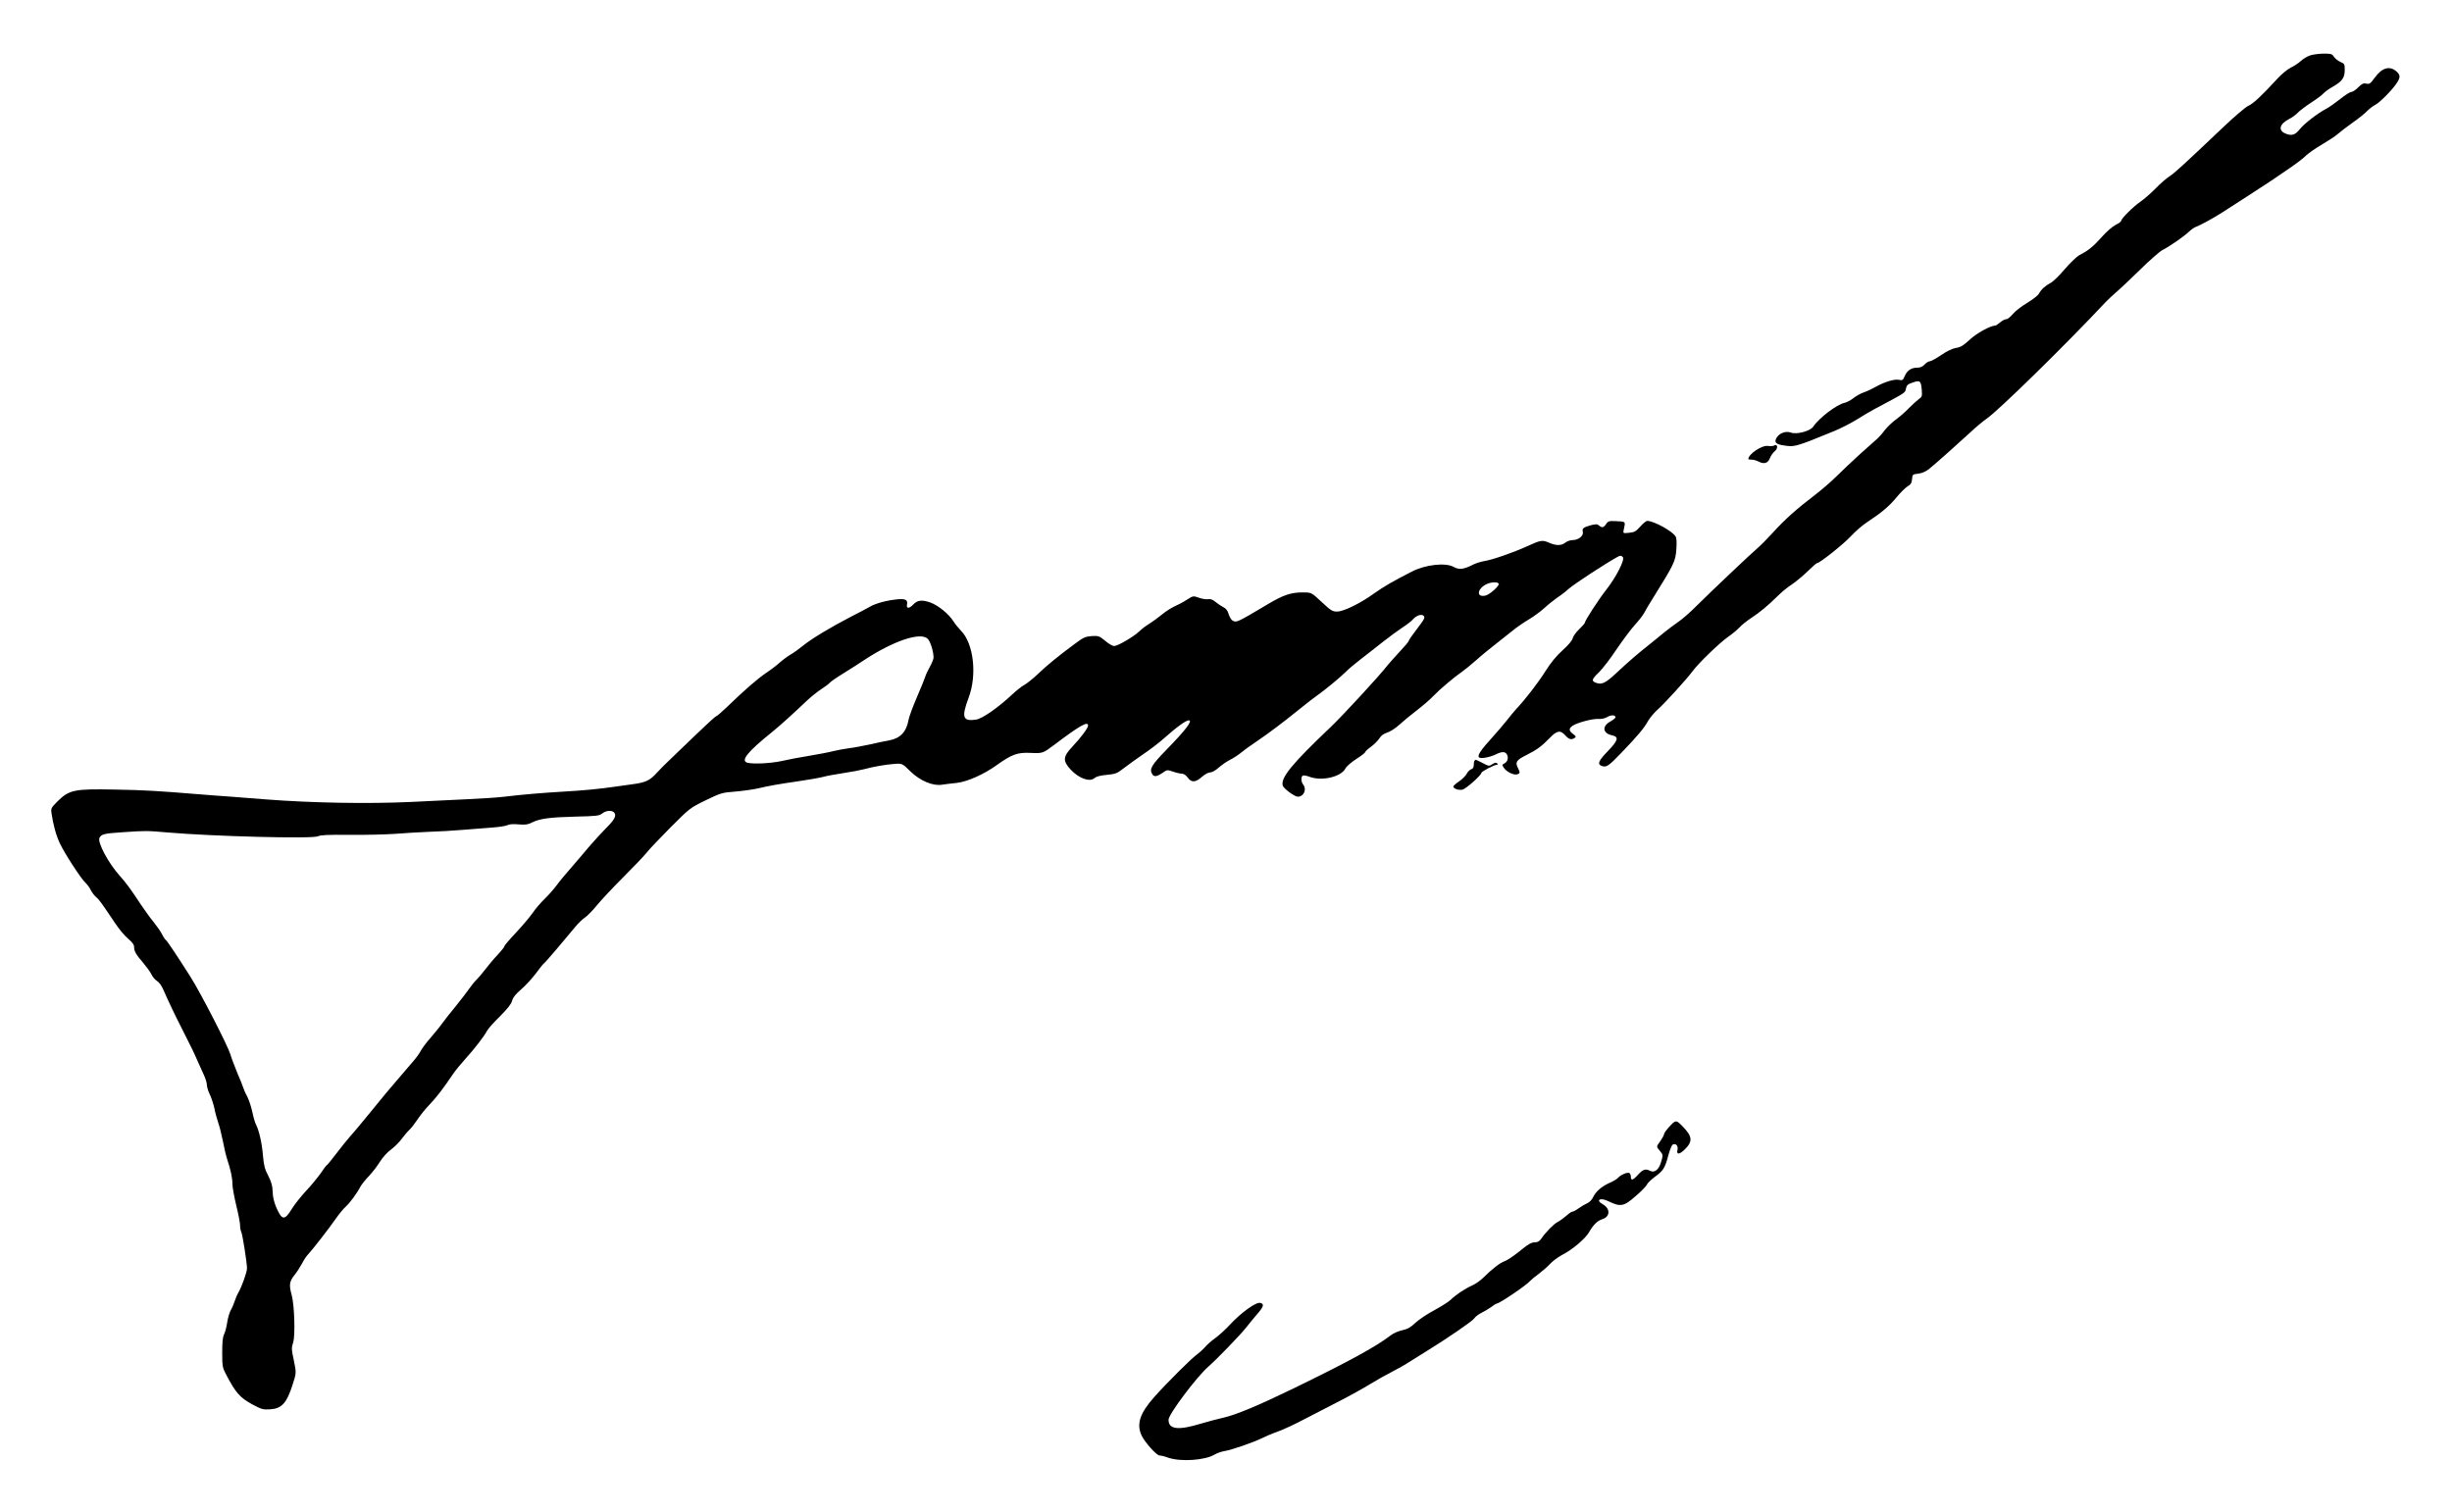
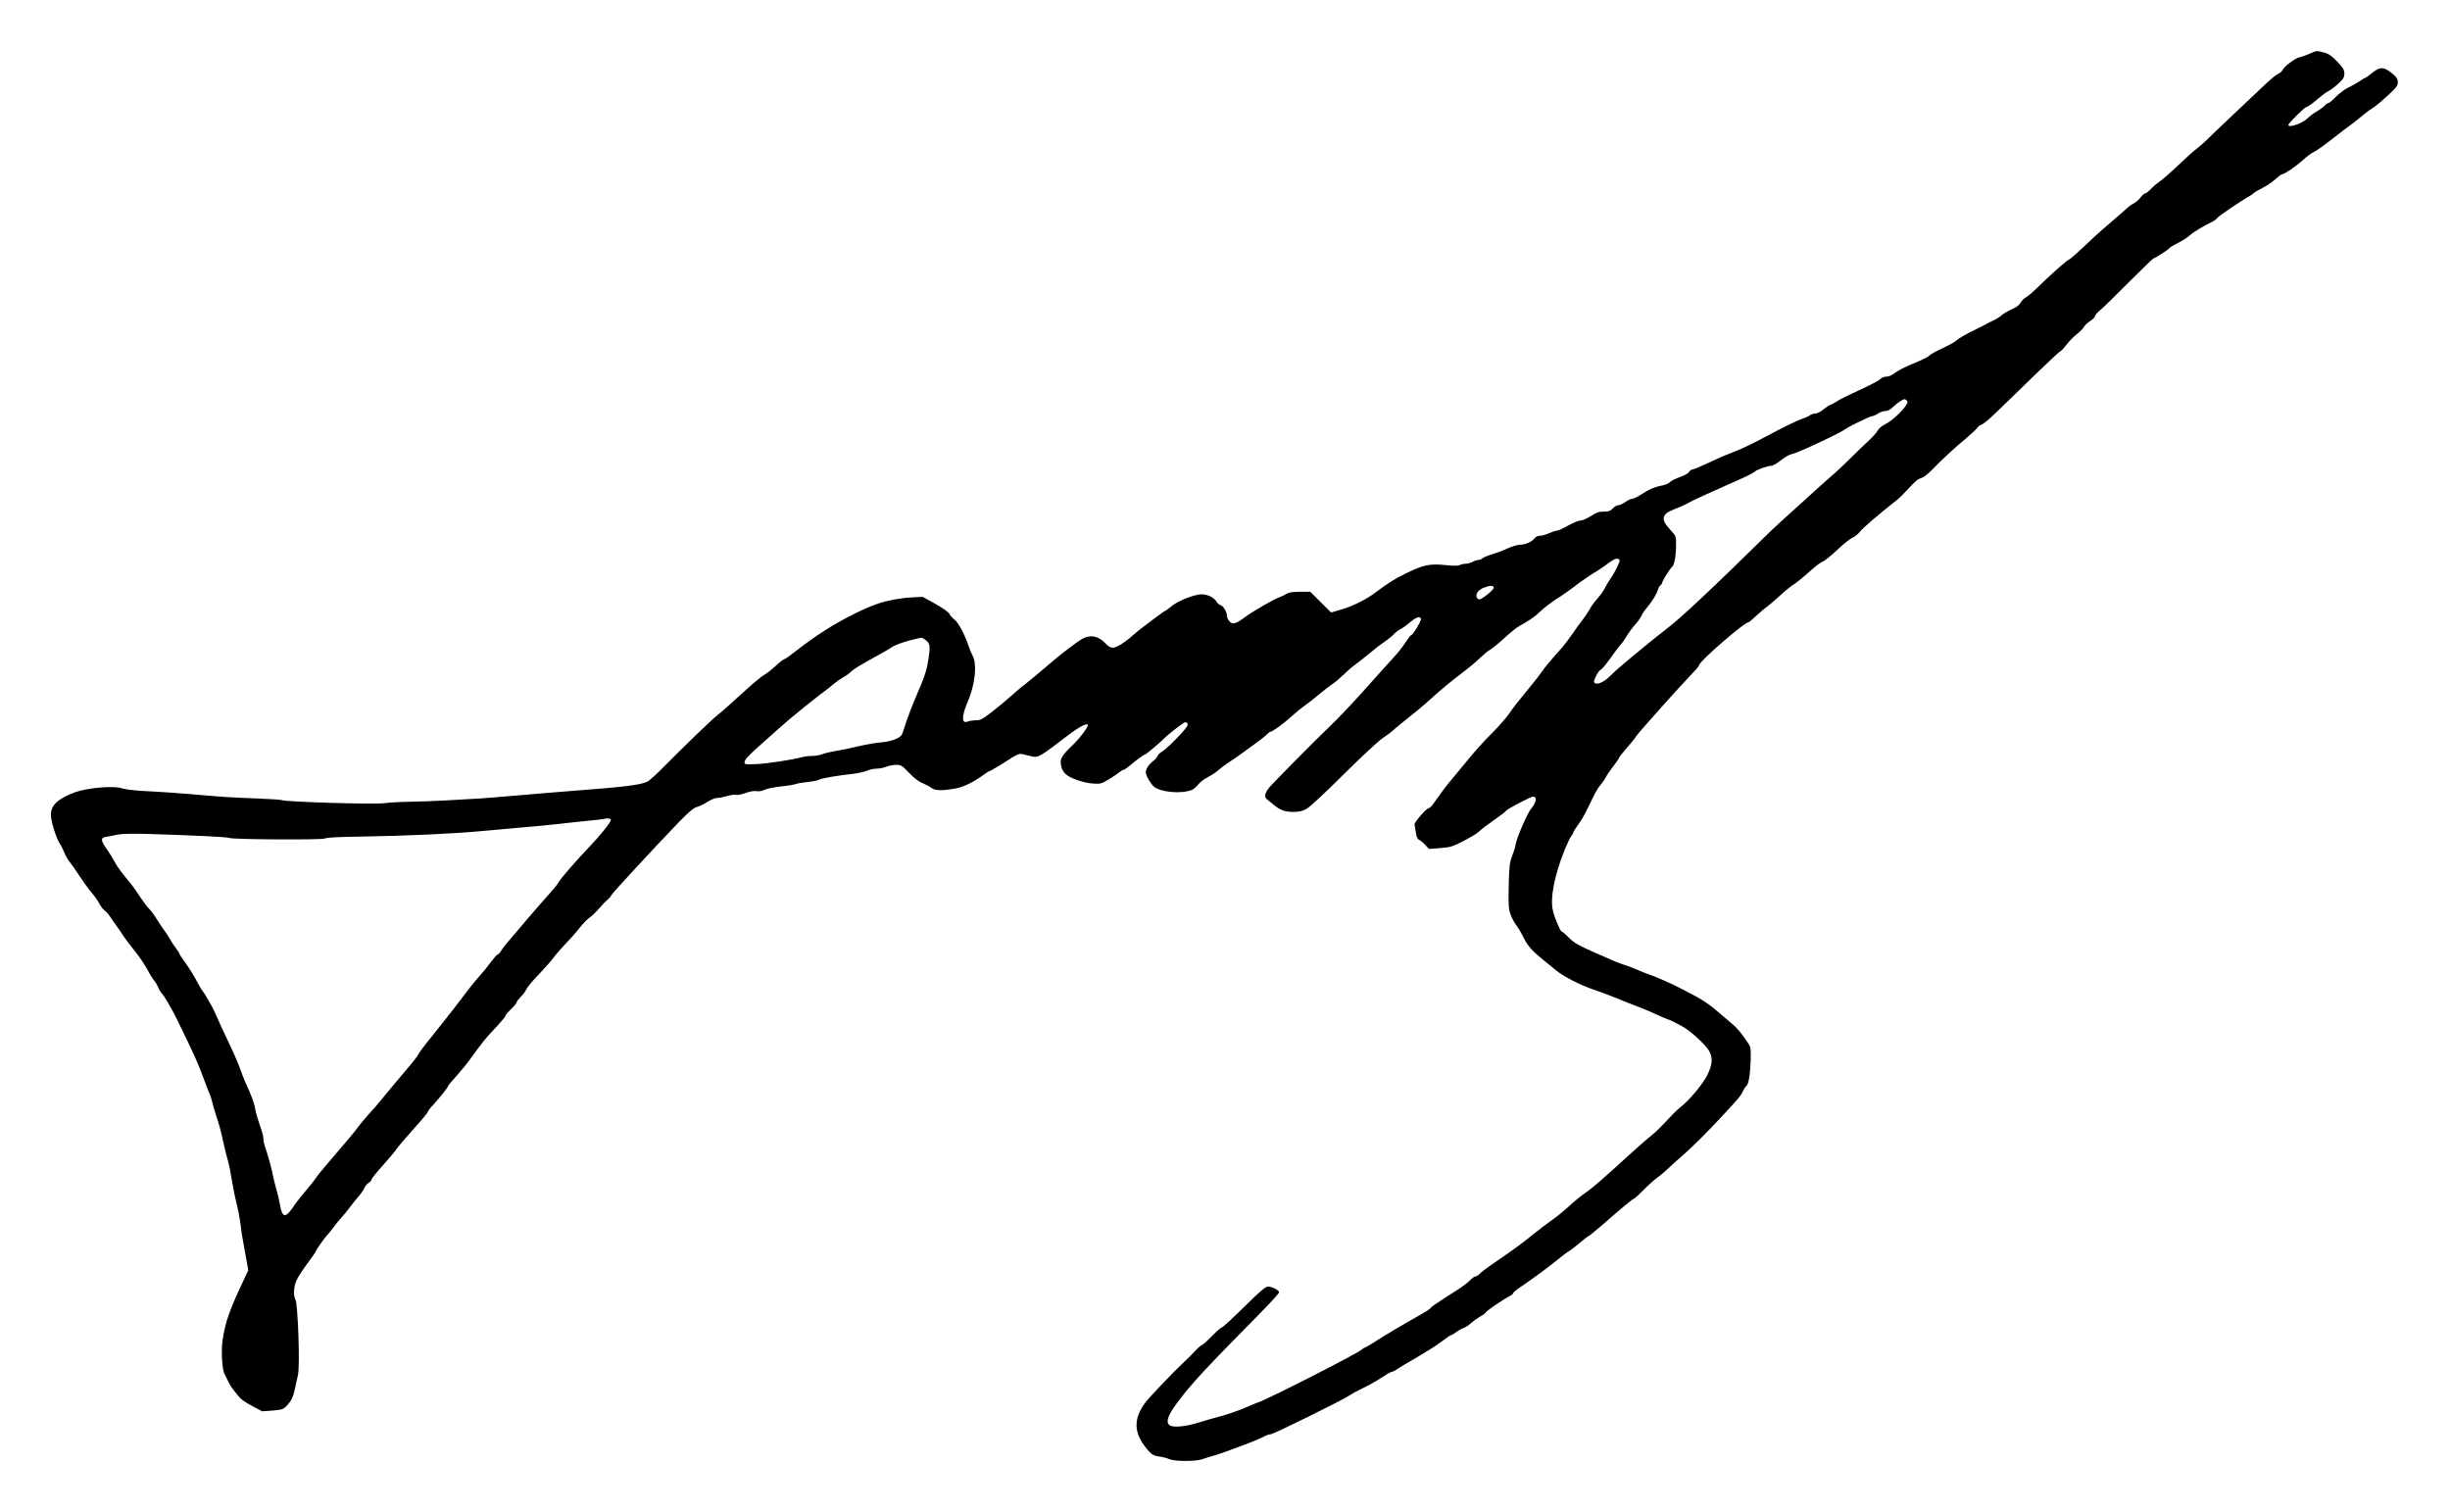
- <svg xmlns="http://www.w3.org/2000/svg" viewBox="0 0 1920 1184" width="1920" height="1184">
-   <g transform="translate(0,1184) scale(0.1,-0.1)" fill="currentColor" stroke="none">
-     <path d="M18086 11405 c-21 -7 -53 -27 -70 -43 -17 -16 -52 -39 -77 -51 -27 -13 -71 -49 -108 -89 -118 -129 -186 -193 -226 -211 -22 -10 -110 -85 -195 -166 -329 -312 -381 -359 -422 -386 -24 -15 -72 -57 -108 -94 -36 -37 -90 -84 -120 -105 -57 -39 -150 -132 -150 -149 0 -6 -20 -21 -45 -33 -26 -14 -72 -54 -109 -96 -64 -72 -105 -106 -175 -141 -20 -11 -71 -60 -114 -110 -42 -50 -92 -98 -110 -107 -41 -21 -75 -52 -92 -85 -8 -14 -49 -46 -94 -73 -44 -26 -94 -65 -111 -87 -18 -21 -40 -39 -50 -39 -10 0 -32 -11 -48 -25 -17 -14 -33 -25 -38 -25 -37 0 -147 -60 -201 -111 -50 -46 -71 -59 -107 -64 -29 -5 -69 -24 -116 -56 -40 -27 -80 -49 -90 -49 -9 0 -27 -11 -40 -25 -17 -18 -34 -25 -60 -25 -45 0 -78 -23 -96 -67 -13 -31 -18 -34 -44 -28 -36 8 -113 -16 -185 -56 -28 -16 -69 -35 -93 -43 -23 -8 -59 -28 -80 -45 -20 -16 -51 -32 -68 -36 -60 -12 -200 -118 -246 -187 -23 -35 -131 -63 -175 -46 -38 14 -87 -3 -110 -38 -21 -33 -11 -50 34 -59 105 -19 101 -20 416 109 48 20 126 59 173 88 46 29 110 67 142 84 257 137 238 124 247 164 5 23 15 32 53 44 56 20 64 14 70 -57 4 -50 2 -56 -23 -73 -15 -11 -49 -42 -76 -69 -26 -28 -72 -68 -101 -89 -30 -22 -69 -59 -88 -83 -18 -25 -45 -55 -59 -68 -14 -13 -75 -67 -136 -121 -60 -55 -143 -133 -185 -175 -41 -41 -120 -109 -175 -151 -134 -102 -228 -185 -324 -291 -44 -48 -98 -103 -120 -121 -52 -44 -359 -335 -476 -451 -49 -50 -115 -107 -145 -127 -30 -21 -78 -56 -107 -80 -28 -24 -80 -65 -114 -93 -82 -64 -173 -142 -263 -227 -83 -77 -112 -92 -156 -77 -41 15 -38 27 21 84 28 28 90 108 137 179 48 71 113 158 144 192 32 35 65 78 74 96 9 18 38 67 64 108 168 270 179 292 186 382 4 56 3 92 -5 105 -22 41 -170 123 -222 123 -10 0 -34 -20 -55 -44 -34 -38 -45 -45 -88 -49 -48 -5 -48 -5 -41 27 14 62 15 61 -56 64 -61 3 -67 1 -83 -23 -19 -28 -32 -31 -55 -11 -13 12 -24 12 -61 3 -62 -17 -73 -25 -66 -52 8 -31 -34 -65 -79 -65 -18 0 -44 -9 -58 -20 -32 -25 -72 -25 -129 0 -51 22 -64 20 -171 -29 -100 -46 -274 -107 -332 -115 -27 -5 -65 -16 -85 -26 -79 -40 -114 -45 -158 -20 -63 35 -220 18 -327 -37 -152 -78 -219 -117 -291 -168 -110 -80 -243 -145 -294 -145 -37 0 -48 7 -121 75 -80 75 -80 75 -148 75 -93 0 -152 -20 -273 -92 -246 -146 -245 -145 -276 -129 -10 5 -24 28 -31 50 -8 30 -21 45 -44 57 -18 9 -45 28 -61 41 -21 17 -37 23 -55 20 -14 -3 -47 2 -72 11 -46 16 -46 16 -95 -15 -27 -18 -69 -40 -94 -51 -25 -11 -70 -39 -100 -64 -30 -25 -75 -57 -100 -73 -25 -15 -61 -42 -80 -61 -45 -42 -168 -114 -196 -114 -12 0 -44 18 -70 41 -47 38 -52 40 -106 37 -50 -4 -64 -10 -135 -63 -132 -98 -215 -166 -288 -236 -38 -36 -86 -74 -105 -84 -19 -10 -62 -44 -95 -75 -107 -101 -232 -188 -281 -196 -106 -16 -117 17 -59 172 67 179 39 423 -60 524 -20 21 -47 53 -58 72 -38 60 -121 127 -182 149 -67 23 -102 19 -135 -17 -31 -32 -54 -32 -48 1 8 38 -13 48 -84 40 -82 -9 -164 -32 -208 -58 -19 -11 -87 -47 -150 -79 -157 -81 -310 -174 -373 -226 -29 -24 -72 -55 -97 -69 -25 -15 -63 -43 -85 -63 -22 -20 -69 -56 -105 -80 -66 -44 -172 -136 -307 -267 -42 -40 -80 -73 -85 -73 -6 0 -83 -71 -172 -157 -90 -87 -183 -176 -207 -199 -24 -22 -62 -61 -85 -86 -54 -60 -87 -76 -181 -89 -43 -6 -107 -15 -143 -20 -124 -18 -246 -30 -405 -39 -169 -10 -324 -23 -465 -40 -47 -6 -179 -15 -295 -20 -115 -6 -311 -15 -435 -21 -337 -16 -781 -8 -1140 20 -69 6 -190 15 -270 21 -80 5 -199 15 -265 20 -304 25 -417 32 -653 36 -309 6 -350 -2 -441 -92 -50 -50 -53 -56 -48 -91 13 -91 36 -176 66 -239 36 -77 167 -279 201 -309 12 -11 31 -36 41 -57 10 -20 29 -44 42 -55 23 -18 43 -47 148 -203 31 -47 77 -102 103 -123 32 -27 46 -46 46 -63 0 -34 14 -59 71 -125 26 -31 56 -72 65 -91 9 -19 28 -42 43 -51 16 -9 37 -38 50 -69 40 -91 91 -199 147 -308 79 -156 90 -179 121 -250 16 -36 39 -86 51 -113 12 -26 22 -60 22 -75 0 -15 11 -51 25 -79 13 -29 28 -76 34 -105 5 -29 19 -78 29 -109 11 -30 27 -96 37 -145 9 -49 24 -114 34 -144 28 -85 41 -146 41 -195 0 -24 14 -99 30 -167 17 -67 30 -138 30 -156 0 -18 4 -41 9 -50 10 -20 45 -241 45 -287 0 -30 -44 -151 -68 -190 -7 -11 -19 -38 -26 -60 -7 -22 -21 -56 -32 -75 -11 -19 -24 -63 -29 -98 -5 -35 -16 -76 -24 -92 -11 -21 -15 -61 -15 -143 0 -106 2 -118 28 -168 78 -149 109 -185 210 -240 72 -38 81 -41 141 -37 87 6 126 49 171 189 31 96 31 96 11 193 -19 88 -19 101 -6 139 18 52 11 294 -11 374 -22 79 -18 106 21 155 19 24 45 64 59 90 13 26 35 60 50 75 37 40 163 202 217 280 26 37 60 78 76 92 31 27 90 107 116 158 9 16 38 53 66 82 28 30 67 80 86 112 21 33 56 73 85 94 27 20 65 57 84 83 19 26 46 58 61 72 15 14 43 50 63 80 19 30 62 84 97 120 55 58 102 119 186 243 14 21 55 71 90 110 76 84 150 180 172 222 8 17 54 68 102 115 60 60 88 96 95 122 7 26 28 52 72 90 34 29 85 85 115 125 29 39 57 75 63 78 10 6 158 180 245 286 22 27 56 60 76 73 19 13 60 55 91 93 30 37 122 136 204 218 83 83 166 170 186 195 19 25 104 114 188 199 153 153 153 153 276 213 118 57 127 60 231 68 59 5 137 16 173 24 106 24 157 33 315 56 83 12 173 28 200 35 28 8 100 21 160 30 61 9 133 23 160 30 72 20 171 37 240 42 60 4 60 4 125 -60 76 -73 175 -115 247 -103 21 3 72 10 115 14 81 9 210 66 308 136 123 88 166 104 270 99 95 -4 95 -4 185 63 201 152 265 188 265 151 0 -19 -55 -93 -122 -164 -75 -80 -78 -111 -15 -180 66 -71 151 -101 189 -66 13 11 46 20 95 24 68 7 80 11 131 51 32 25 99 73 150 108 52 35 122 88 157 119 111 99 185 152 206 149 28 -4 -29 -78 -177 -230 -116 -119 -134 -150 -114 -187 14 -28 36 -26 82 5 37 26 38 26 84 10 26 -9 58 -16 70 -16 14 0 31 -12 44 -30 29 -41 62 -39 111 5 23 20 50 35 64 35 15 0 43 15 68 38 23 20 63 48 89 61 26 13 64 38 85 55 21 18 76 58 123 89 96 65 205 147 342 258 51 41 109 86 128 99 59 41 183 143 225 185 22 23 78 70 124 105 46 36 123 95 170 133 47 37 115 87 151 111 36 23 71 51 79 60 28 34 71 50 88 33 14 -13 8 -25 -51 -102 -36 -47 -66 -90 -66 -96 0 -5 -31 -42 -68 -81 -37 -40 -79 -87 -93 -104 -66 -86 -358 -402 -453 -492 -300 -285 -388 -393 -372 -454 5 -23 93 -88 118 -88 47 0 72 56 43 94 -19 24 -19 65 -2 72 7 2 29 -2 48 -9 96 -38 250 -3 285 65 8 16 46 49 84 73 39 25 70 49 70 54 0 6 20 24 45 42 25 18 55 48 66 66 14 22 33 36 61 45 24 7 65 34 97 63 31 28 92 79 136 112 44 34 103 84 130 113 51 53 161 146 225 190 19 13 69 54 110 90 41 37 111 94 155 128 44 34 104 82 134 106 29 24 83 61 120 83 36 21 91 61 121 88 30 28 78 66 105 85 28 18 67 48 87 67 47 41 289 199 385 252 21 11 27 11 40 -2 19 -19 -52 -158 -131 -258 -56 -71 -166 -240 -166 -256 0 -5 -20 -28 -44 -51 -25 -23 -47 -55 -51 -70 -3 -18 -33 -53 -78 -94 -49 -44 -93 -97 -137 -167 -59 -93 -157 -220 -228 -295 -15 -16 -47 -55 -72 -87 -25 -32 -84 -101 -132 -154 -107 -118 -117 -152 -41 -140 26 4 64 15 85 26 48 24 75 24 88 -1 14 -26 5 -57 -21 -70 -18 -10 -18 -12 -3 -34 19 -31 78 -59 104 -51 24 8 24 13 5 52 -22 44 -11 60 69 100 82 41 119 69 184 136 54 56 81 60 119 17 27 -31 48 -37 73 -20 13 9 11 14 -12 31 -34 25 -35 43 -5 64 35 24 153 56 200 54 27 -2 54 4 74 16 30 17 63 16 63 -4 0 -5 -19 -20 -42 -33 -65 -36 -58 -92 14 -107 57 -12 49 -40 -31 -123 -74 -76 -86 -103 -49 -117 37 -13 52 -3 154 103 127 132 179 194 210 251 14 24 49 66 79 92 58 53 223 234 270 298 45 61 212 222 274 265 31 21 72 55 91 75 19 21 60 53 90 73 67 43 134 99 209 173 31 31 81 72 111 91 30 20 85 65 123 102 37 36 71 66 76 66 21 0 210 151 266 212 33 36 89 85 125 108 115 76 174 126 230 194 30 37 69 75 86 86 26 15 33 26 36 57 3 37 4 38 48 43 32 4 59 16 89 40 54 44 221 193 321 285 41 39 98 86 125 105 90 60 623 583 931 912 17 18 54 53 83 78 30 25 114 105 189 178 74 73 153 142 174 153 57 29 167 105 208 144 19 18 45 36 57 39 24 8 134 67 196 107 96 61 352 227 395 256 26 18 90 61 142 97 52 35 109 79 125 96 17 17 73 57 125 87 52 31 109 68 125 83 17 15 68 55 115 88 47 33 99 74 115 92 17 17 46 40 66 50 38 20 139 124 170 175 25 39 24 57 -3 83 -55 50 -115 34 -175 -49 -32 -44 -39 -49 -63 -44 -23 5 -35 0 -64 -29 -19 -20 -44 -36 -54 -36 -10 0 -50 -25 -88 -56 -38 -30 -87 -65 -109 -76 -64 -33 -172 -116 -206 -159 -37 -47 -64 -55 -113 -35 -60 25 -47 75 29 114 22 11 51 32 65 47 14 15 61 51 105 80 44 28 89 62 99 74 11 12 43 35 73 52 73 42 93 70 93 131 0 46 -2 50 -34 63 -18 8 -41 26 -50 40 -15 23 -22 25 -84 25 -37 -1 -84 -7 -106 -15z m-6351 -4136 c10 -15 -69 -86 -104 -94 -78 -17 -62 62 19 94 34 13 77 13 85 0z m-4471 -432 c22 -22 46 -100 46 -148 0 -10 -13 -43 -29 -72 -16 -28 -32 -63 -36 -77 -4 -14 -33 -86 -65 -160 -32 -74 -61 -153 -65 -175 -17 -97 -64 -147 -152 -164 -32 -5 -101 -20 -153 -32 -52 -11 -124 -25 -160 -29 -36 -5 -92 -15 -125 -23 -33 -9 -118 -25 -190 -37 -71 -11 -169 -30 -216 -41 -84 -18 -220 -25 -266 -13 -57 15 -1 85 197 244 58 47 163 142 266 240 34 32 86 74 116 93 30 19 60 42 67 51 7 8 54 41 105 72 50 31 123 77 161 103 231 152 443 223 499 168z m-2454 -1362 c19 -23 2 -56 -64 -121 -33 -33 -92 -98 -131 -143 -38 -46 -104 -122 -145 -170 -42 -47 -92 -108 -112 -136 -20 -27 -62 -75 -93 -105 -31 -30 -75 -81 -96 -113 -22 -31 -80 -100 -129 -152 -50 -53 -90 -100 -90 -106 0 -6 -24 -36 -53 -67 -30 -31 -74 -84 -99 -117 -25 -33 -56 -69 -68 -80 -12 -11 -36 -40 -53 -65 -17 -25 -65 -87 -106 -138 -42 -51 -91 -113 -109 -138 -18 -26 -59 -76 -91 -113 -32 -36 -66 -82 -76 -101 -10 -19 -34 -53 -54 -76 -20 -23 -67 -78 -106 -124 -38 -45 -88 -103 -110 -129 -22 -26 -85 -103 -140 -171 -55 -68 -121 -146 -146 -174 -25 -28 -73 -88 -107 -133 -34 -45 -67 -85 -72 -88 -6 -3 -28 -33 -50 -66 -23 -32 -73 -94 -113 -136 -40 -43 -90 -106 -111 -140 -58 -95 -78 -93 -124 13 -16 39 -26 80 -27 119 -1 46 -9 75 -34 125 -28 53 -35 81 -42 160 -8 97 -30 194 -54 241 -8 15 -21 59 -29 99 -9 40 -26 94 -39 119 -14 25 -28 57 -32 71 -4 14 -25 67 -47 117 -21 51 -46 117 -54 145 -21 69 -232 480 -313 608 -95 150 -181 279 -190 285 -6 3 -21 25 -32 47 -11 22 -41 65 -66 96 -25 30 -69 91 -99 136 -82 124 -116 170 -164 224 -91 100 -179 266 -161 300 16 29 34 34 186 44 178 12 183 12 345 -2 358 -31 1141 -51 1180 -30 19 10 79 13 249 11 124 -1 283 3 355 8 72 6 192 13 266 16 74 2 191 9 260 15 69 5 172 14 230 18 58 4 115 13 126 20 14 7 45 9 86 5 52 -4 71 -2 104 15 59 30 139 41 341 46 166 4 185 6 209 25 31 24 76 27 94 6z" />
-     <path d="M13891 8350 c-8 -4 -29 -6 -47 -3 -47 8 -154 -64 -154 -103 0 -2 11 -4 25 -4 15 0 40 -7 57 -16 42 -22 73 -11 87 28 7 18 23 42 38 54 28 22 23 62 -6 44z" />
-     <path d="M11547 5883 c-4 -3 -7 -19 -7 -34 0 -19 -6 -30 -20 -34 -11 -4 -27 -19 -35 -35 -8 -16 -35 -43 -60 -60 -25 -17 -45 -35 -45 -40 0 -17 41 -31 71 -25 28 6 149 114 149 132 0 10 101 63 120 63 10 0 11 3 3 11 -8 8 -18 6 -37 -6 -26 -17 -28 -17 -77 9 -58 29 -53 28 -62 19z" />
-     <path d="M13071 3015 c-22 -24 -41 -51 -41 -58 0 -8 -14 -33 -30 -56 -31 -42 -31 -42 -5 -72 29 -36 29 -32 10 -96 -17 -56 -51 -81 -85 -63 -34 18 -56 11 -93 -30 -41 -46 -57 -50 -57 -16 0 13 -6 26 -13 29 -17 7 -68 -16 -87 -38 -8 -9 -37 -27 -65 -39 -65 -29 -108 -67 -130 -112 -10 -22 -29 -41 -48 -49 -18 -8 -47 -25 -66 -39 -19 -14 -41 -26 -48 -26 -7 0 -30 -15 -50 -34 -21 -18 -52 -40 -69 -49 -29 -15 -91 -78 -127 -131 -11 -16 -27 -26 -43 -26 -34 0 -54 -12 -138 -80 -39 -31 -86 -62 -104 -68 -36 -12 -102 -64 -166 -128 -23 -23 -62 -51 -88 -62 -56 -25 -133 -76 -168 -112 -14 -14 -70 -50 -125 -80 -55 -29 -123 -74 -151 -100 -39 -37 -62 -50 -104 -59 -30 -6 -70 -24 -89 -39 -122 -93 -320 -201 -761 -416 -276 -134 -454 -209 -555 -231 -44 -10 -120 -30 -170 -45 -179 -55 -255 -46 -255 30 0 43 223 340 315 419 63 55 242 240 290 300 28 35 69 86 93 113 47 54 52 74 22 83 -33 10 -151 -75 -241 -172 -30 -33 -79 -78 -110 -101 -31 -22 -70 -56 -85 -75 -16 -18 -45 -44 -64 -58 -39 -27 -230 -217 -331 -330 -114 -128 -142 -214 -99 -304 27 -55 117 -155 140 -155 11 0 41 -7 67 -17 99 -34 290 -21 365 25 18 11 53 23 78 27 56 9 228 69 292 101 26 13 82 37 125 52 44 16 137 59 208 97 72 37 195 101 275 142 80 41 188 101 240 133 52 32 127 74 167 94 40 20 107 58 150 86 43 27 102 64 131 82 156 96 351 230 365 251 8 13 33 32 53 42 21 10 56 31 78 46 21 16 42 29 46 29 21 0 235 145 261 177 8 9 38 34 67 55 29 22 70 57 90 79 20 22 62 53 92 69 81 41 181 126 211 176 36 62 66 92 106 105 62 20 64 82 3 117 -59 33 -20 55 43 24 96 -47 122 -42 214 39 46 39 85 80 89 91 3 10 30 36 60 59 69 50 81 70 108 171 17 60 28 84 41 86 22 5 37 -17 30 -45 -9 -38 15 -37 56 3 65 63 62 102 -14 180 -52 54 -55 54 -106 -1z" />
+ <svg xmlns="http://www.w3.org/2000/svg" viewBox="0 0 1925 1188" width="1925" height="1188">
+   <g transform="translate(0,1188) scale(0.1,-0.1)" fill="currentColor" stroke="none">
+     <path d="M18140 11455 c-30 -13 -62 -24 -70 -25 -25 0 -120 -69 -132 -95 -6 -13 -23 -29 -37 -35 -15 -6 -56 -39 -92 -73 -36 -34 -139 -132 -230 -217 -90 -85 -189 -179 -219 -209 -30 -31 -74 -69 -96 -86 -23 -16 -90 -77 -150 -134 -60 -57 -125 -114 -144 -126 -19 -13 -51 -39 -69 -59 -19 -20 -40 -36 -47 -36 -7 0 -22 -14 -34 -30 -12 -17 -36 -38 -53 -47 -18 -9 -44 -28 -58 -42 -15 -14 -64 -57 -110 -96 -46 -38 -113 -98 -149 -131 -131 -124 -187 -174 -195 -174 -10 0 -158 -132 -244 -217 -35 -35 -76 -70 -92 -79 -16 -8 -35 -27 -43 -43 -10 -18 -33 -36 -68 -51 -29 -12 -64 -33 -78 -45 -14 -13 -45 -33 -70 -44 -25 -12 -52 -25 -60 -31 -8 -5 -44 -23 -80 -40 -75 -36 -131 -69 -157 -92 -10 -9 -56 -34 -103 -56 -47 -21 -91 -46 -98 -54 -7 -9 -47 -30 -90 -48 -121 -51 -145 -63 -202 -103 -13 -9 -37 -17 -52 -17 -15 0 -36 -9 -46 -20 -10 -11 -83 -49 -162 -85 -79 -36 -160 -76 -180 -90 -20 -14 -41 -25 -47 -25 -6 0 -30 -16 -53 -35 -24 -20 -53 -35 -68 -35 -14 0 -33 -6 -41 -13 -9 -7 -34 -19 -56 -26 -43 -14 -153 -68 -280 -136 -110 -59 -198 -102 -275 -131 -72 -28 -85 -34 -213 -93 -49 -23 -95 -41 -103 -41 -7 0 -18 -9 -23 -19 -6 -10 -37 -28 -70 -39 -32 -11 -68 -29 -79 -40 -11 -11 -39 -23 -62 -27 -56 -10 -104 -30 -166 -71 -28 -19 -60 -34 -71 -34 -10 0 -34 -11 -53 -25 -19 -14 -43 -25 -55 -25 -12 0 -31 -11 -43 -25 -18 -20 -31 -25 -70 -25 -38 0 -59 -7 -102 -35 -30 -19 -66 -35 -81 -35 -15 0 -59 -18 -98 -40 -39 -22 -78 -40 -88 -40 -10 0 -38 -9 -62 -20 -24 -11 -56 -20 -72 -20 -16 0 -33 -8 -41 -19 -19 -27 -72 -51 -112 -51 -20 0 -64 -13 -100 -29 -35 -17 -90 -37 -123 -47 -32 -9 -65 -23 -74 -30 -8 -8 -24 -14 -35 -14 -10 -1 -30 -7 -44 -15 -14 -8 -38 -14 -53 -15 -16 0 -37 -4 -47 -10 -12 -7 -51 -7 -117 0 -119 12 -172 1 -307 -66 -92 -45 -136 -73 -236 -148 -76 -57 -180 -109 -273 -136 l-78 -23 -82 81 -82 82 -80 0 c-50 0 -88 -5 -100 -13 -11 -7 -36 -20 -55 -27 -63 -24 -224 -118 -290 -168 -60 -45 -89 -51 -112 -22 -10 12 -18 31 -18 42 0 30 -28 76 -50 83 -11 3 -25 15 -31 26 -17 32 -70 59 -117 59 -58 0 -189 -52 -239 -95 -23 -19 -44 -35 -48 -35 -3 0 -40 -26 -81 -57 -42 -32 -90 -68 -107 -81 -18 -13 -45 -36 -62 -51 -59 -54 -133 -101 -160 -101 -18 0 -38 11 -59 34 -54 60 -124 72 -188 33 -39 -24 -148 -106 -213 -161 -150 -128 -195 -165 -235 -196 -25 -18 -72 -59 -106 -89 -34 -31 -100 -86 -148 -123 -73 -57 -93 -68 -126 -68 -21 0 -50 -4 -64 -9 -17 -7 -27 -6 -34 2 -13 15 -1 77 26 139 63 142 82 307 43 378 -10 19 -24 53 -31 75 -28 86 -81 185 -111 207 -17 13 -35 33 -39 44 -5 13 -50 44 -109 78 l-101 56 -83 -4 c-79 -3 -199 -25 -262 -47 -80 -29 -110 -42 -182 -77 -170 -84 -307 -171 -478 -304 -40 -32 -78 -58 -83 -58 -6 0 -37 -24 -69 -54 -32 -29 -71 -60 -88 -69 -16 -8 -73 -54 -125 -101 -52 -47 -122 -110 -155 -140 -33 -30 -73 -65 -90 -77 -36 -27 -258 -241 -410 -395 -60 -62 -123 -119 -140 -127 -53 -25 -190 -42 -580 -71 -110 -9 -279 -22 -375 -31 -192 -17 -378 -32 -425 -33 -16 -1 -102 -6 -190 -11 -88 -5 -221 -10 -295 -11 -74 -1 -164 -6 -199 -11 -77 -12 -785 10 -808 24 -5 3 -84 8 -178 12 -204 8 -262 11 -425 25 -188 17 -351 28 -490 35 -69 4 -141 13 -161 20 -61 23 -274 5 -371 -31 -134 -51 -188 -101 -188 -176 0 -53 41 -184 71 -229 10 -14 25 -45 35 -70 10 -24 29 -58 43 -74 14 -17 49 -66 76 -109 28 -42 69 -100 92 -127 24 -27 52 -67 63 -89 11 -21 29 -45 41 -54 12 -8 30 -27 40 -43 10 -15 34 -50 54 -78 20 -27 47 -67 61 -89 14 -21 52 -71 84 -110 32 -40 75 -103 96 -141 20 -39 45 -79 55 -90 10 -11 25 -36 33 -56 8 -20 22 -41 30 -48 14 -12 75 -118 114 -196 150 -307 162 -335 222 -496 15 -43 31 -83 36 -90 4 -7 13 -36 20 -63 7 -28 21 -78 32 -111 25 -75 37 -120 58 -215 9 -41 23 -100 32 -130 14 -52 19 -76 42 -210 5 -30 14 -73 19 -95 22 -90 33 -144 42 -215 5 -41 13 -97 19 -125 5 -27 16 -90 25 -138 l16 -89 -31 -65 c-116 -245 -148 -336 -171 -481 -13 -86 -4 -238 17 -273 7 -13 21 -40 30 -59 15 -32 30 -53 87 -122 12 -14 57 -45 100 -67 l77 -41 82 6 c75 7 85 10 111 38 38 41 51 69 66 141 7 33 17 78 22 100 17 68 0 556 -20 594 -19 34 -13 108 13 159 13 26 51 84 85 129 34 45 61 85 61 88 0 8 69 107 88 127 10 9 33 38 52 64 19 26 49 62 65 79 17 18 46 54 65 80 19 26 51 66 71 88 20 23 39 52 43 64 4 11 18 28 31 37 14 9 25 22 25 29 0 6 39 55 86 107 47 52 96 111 109 130 12 19 73 90 134 158 61 67 111 127 111 133 0 6 21 34 48 62 54 60 112 133 112 142 0 4 30 41 68 82 37 42 81 95 97 118 59 83 118 160 145 190 107 115 140 153 140 161 0 6 20 30 45 54 25 24 45 49 45 55 0 6 14 24 31 41 17 16 37 43 44 59 7 17 52 71 100 120 47 50 100 109 116 132 17 24 58 71 92 106 34 35 85 92 112 127 28 35 63 71 78 80 15 10 48 41 73 70 25 29 56 62 70 72 13 11 24 24 24 29 0 10 345 383 541 586 74 76 109 105 137 113 20 5 57 23 82 40 25 16 59 30 75 30 17 0 52 7 79 15 27 8 58 12 70 9 13 -3 46 4 75 15 32 12 65 18 85 14 20 -3 45 1 64 11 17 9 74 20 125 26 52 5 106 14 119 19 13 5 55 12 93 16 39 4 79 12 90 18 22 12 145 33 265 46 41 5 92 16 112 25 21 9 55 16 76 16 22 0 56 7 75 15 20 8 55 15 78 15 38 0 47 -5 103 -64 39 -41 77 -70 105 -80 24 -10 55 -26 69 -37 29 -22 83 -24 188 -5 67 12 142 49 230 113 17 13 34 23 38 23 6 0 93 52 186 112 27 17 53 27 65 24 11 -2 39 -9 63 -15 71 -18 63 -23 322 175 68 51 126 81 137 70 10 -9 -60 -105 -117 -159 -88 -84 -102 -108 -94 -158 5 -29 17 -53 36 -71 37 -34 137 -69 215 -75 58 -4 67 -2 125 33 35 21 72 46 84 56 11 10 25 18 31 18 5 0 30 17 54 37 49 42 105 83 114 83 8 0 135 108 160 135 18 20 121 100 151 118 7 4 17 1 23 -7 9 -11 0 -26 -41 -72 -71 -78 -127 -131 -161 -152 -15 -9 -29 -24 -32 -33 -3 -10 -21 -29 -39 -43 -18 -13 -39 -39 -46 -56 -11 -28 -10 -36 8 -74 12 -23 32 -52 46 -65 48 -45 214 -62 298 -29 15 5 39 25 53 44 14 18 49 45 78 59 28 15 66 39 82 55 17 15 55 44 85 63 30 19 78 52 107 74 28 21 78 57 111 81 32 23 67 51 77 62 10 11 22 20 27 20 16 0 101 62 165 120 35 32 82 70 105 86 24 16 74 55 111 87 37 31 85 68 105 81 20 13 59 46 86 72 27 27 68 63 91 79 23 17 76 58 118 93 41 35 95 76 118 91 24 16 55 40 69 56 14 15 39 34 55 42 17 9 51 33 76 55 45 38 72 47 84 28 7 -11 -63 -130 -76 -130 -5 0 -25 -26 -45 -57 -20 -32 -66 -90 -103 -129 -36 -39 -106 -117 -156 -173 -122 -139 -268 -294 -339 -361 -95 -90 -438 -436 -473 -478 -34 -41 -42 -74 -20 -91 6 -6 28 -23 47 -39 57 -48 94 -62 160 -62 44 0 73 6 104 23 26 14 147 126 292 271 137 136 274 263 304 283 30 20 69 49 85 64 17 15 69 59 117 96 48 37 128 104 176 148 97 87 161 140 273 225 40 30 94 76 120 102 27 26 61 54 76 62 15 8 67 50 114 93 47 43 99 85 115 93 56 29 129 78 149 100 23 25 122 102 154 119 20 11 132 91 176 126 22 17 100 69 149 98 17 11 51 34 75 53 45 34 75 43 86 24 6 -10 -32 -90 -70 -145 -11 -16 -25 -39 -31 -50 -28 -53 -42 -73 -76 -112 -20 -22 -46 -58 -57 -80 -12 -21 -37 -58 -56 -83 -20 -25 -57 -76 -83 -115 -27 -38 -63 -86 -80 -105 -79 -88 -134 -153 -157 -187 -14 -21 -44 -61 -68 -89 -127 -155 -157 -194 -191 -244 -21 -30 -79 -96 -129 -147 -84 -84 -130 -135 -242 -272 -22 -27 -58 -71 -80 -97 -39 -45 -88 -111 -140 -186 -14 -21 -31 -38 -38 -38 -19 0 -117 -113 -113 -130 2 -8 7 -37 11 -63 4 -32 12 -50 23 -55 9 -3 31 -21 49 -40 l31 -33 89 7 c79 6 98 12 183 56 52 27 106 59 120 73 26 24 45 39 148 112 33 23 62 46 64 51 4 12 195 112 214 112 33 0 26 -47 -16 -95 -27 -31 -112 -225 -120 -275 -4 -25 -18 -70 -30 -100 -19 -48 -22 -78 -26 -233 -3 -160 -1 -183 17 -229 11 -28 31 -64 43 -79 13 -15 38 -58 56 -94 33 -69 69 -108 162 -183 29 -23 71 -58 93 -76 54 -46 192 -117 290 -150 44 -15 114 -40 155 -57 94 -39 149 -60 225 -89 33 -13 92 -38 132 -57 40 -18 75 -33 78 -33 9 0 84 -38 128 -64 63 -38 176 -145 197 -186 29 -57 25 -105 -15 -187 -36 -73 -146 -204 -214 -255 -20 -15 -69 -64 -110 -109 -41 -45 -92 -94 -113 -109 -21 -16 -105 -89 -186 -163 -171 -157 -285 -256 -317 -277 -45 -30 -101 -75 -160 -130 -33 -30 -86 -73 -118 -95 -32 -22 -97 -71 -145 -110 -91 -74 -159 -124 -313 -229 -52 -36 -104 -74 -114 -86 -10 -11 -24 -20 -32 -20 -8 0 -26 -13 -41 -29 -15 -16 -61 -51 -103 -78 -154 -98 -209 -135 -209 -142 0 -5 -41 -31 -148 -91 -86 -49 -182 -106 -217 -128 -66 -43 -147 -92 -153 -92 -3 0 -13 -6 -21 -14 -38 -34 -740 -391 -816 -416 -22 -7 -60 -23 -85 -35 -48 -23 -176 -67 -250 -85 -25 -6 -81 -22 -125 -36 -86 -28 -178 -41 -219 -30 -54 14 -39 76 49 191 115 152 213 257 648 698 81 82 147 155 147 162 0 17 -55 45 -88 45 -19 0 -65 -39 -187 -160 -89 -88 -167 -160 -174 -160 -6 0 -42 -31 -80 -70 -37 -38 -73 -70 -78 -70 -5 0 -28 -19 -49 -42 -22 -24 -62 -64 -89 -89 -75 -69 -266 -269 -301 -314 -106 -138 -99 -254 25 -391 23 -25 41 -34 78 -39 26 -3 63 -13 81 -21 43 -18 208 -19 259 0 21 7 58 19 83 26 25 7 68 21 95 31 168 61 268 100 301 118 21 12 47 21 58 21 22 0 575 273 621 306 17 12 64 38 105 57 42 20 106 56 144 81 37 25 73 46 80 46 7 0 30 11 49 25 20 13 56 35 79 48 24 13 57 33 74 43 17 10 58 35 90 55 33 19 84 54 114 77 30 23 59 42 64 42 5 0 23 11 40 24 17 13 42 27 56 31 14 4 42 23 62 41 20 18 52 40 70 50 18 9 37 23 41 30 8 15 130 98 184 127 18 9 33 21 33 27 0 5 28 28 63 51 96 65 223 159 291 215 34 28 72 57 85 63 12 7 51 37 86 67 36 30 67 54 71 54 3 0 43 33 89 72 178 155 254 218 262 218 5 0 40 32 78 71 39 39 86 81 105 94 19 13 60 47 90 76 30 29 80 74 110 99 67 57 207 196 317 316 128 138 141 154 158 190 8 18 20 36 25 39 18 11 31 85 35 194 3 93 1 113 -15 137 -54 82 -90 126 -135 163 -27 23 -84 70 -125 106 -42 37 -114 85 -165 111 -49 26 -101 53 -115 60 -54 29 -197 92 -235 104 -22 7 -63 23 -92 36 -28 13 -78 32 -110 42 -64 22 -71 25 -258 108 -103 46 -140 67 -178 106 -26 26 -51 48 -56 48 -11 0 -57 108 -70 166 -23 98 14 283 96 484 20 47 41 92 49 101 8 8 14 19 14 23 0 4 8 19 18 34 10 15 32 47 49 72 16 25 49 88 73 140 23 52 55 109 70 125 15 17 35 45 45 64 9 19 37 59 61 90 24 31 44 60 44 65 0 4 26 38 59 75 32 36 67 80 77 96 18 29 343 392 446 499 27 27 48 54 48 59 0 29 355 337 387 337 5 0 34 24 64 53 31 29 68 60 83 70 14 10 57 46 94 80 37 35 81 71 97 82 35 21 96 71 167 135 28 25 65 52 84 60 18 9 69 50 114 93 44 42 95 83 114 91 19 8 45 29 58 46 19 27 148 138 291 250 18 14 55 50 82 80 65 71 85 87 115 95 14 4 47 30 75 58 76 79 190 185 272 252 40 34 80 71 89 83 8 12 20 22 26 22 6 0 28 15 50 33 39 33 76 68 391 375 97 94 181 172 186 172 5 0 27 24 49 53 22 29 59 66 81 82 22 17 46 41 53 54 7 13 30 35 50 48 21 13 38 30 38 37 0 8 16 27 35 43 20 15 122 115 227 221 105 105 195 192 199 192 12 0 116 68 124 80 4 6 34 24 68 41 34 17 76 44 92 59 27 26 125 85 181 109 12 6 28 18 35 28 12 16 187 135 249 169 11 6 28 18 37 26 10 9 43 28 73 43 30 15 74 45 97 66 24 22 47 39 53 39 18 0 110 63 164 112 28 26 63 52 76 58 26 11 96 61 196 140 31 25 67 52 79 60 25 17 80 60 132 104 19 16 47 36 63 45 16 9 67 51 114 94 74 67 86 83 86 111 0 25 -9 39 -42 67 -66 55 -96 56 -156 9 -27 -22 -52 -40 -55 -40 -3 0 -26 -13 -50 -30 -24 -16 -64 -38 -88 -49 -24 -11 -66 -42 -94 -70 -27 -28 -54 -51 -61 -51 -6 0 -19 -9 -29 -20 -10 -11 -38 -32 -63 -46 -25 -15 -58 -40 -73 -55 -37 -38 -150 -77 -149 -51 1 14 129 142 144 142 8 0 43 25 78 55 35 30 77 62 94 70 17 8 51 34 77 58 39 36 47 50 47 79 0 29 -10 45 -57 95 -46 47 -68 62 -105 71 -59 15 -53 16 -118 -13z m-3165 -2761 c-33 -50 -111 -122 -162 -147 -28 -15 -54 -36 -61 -52 -7 -14 -40 -52 -75 -83 -34 -31 -98 -93 -142 -137 -44 -44 -111 -107 -150 -140 -38 -33 -90 -79 -115 -102 -25 -23 -103 -95 -175 -159 -71 -64 -150 -136 -175 -160 -467 -459 -717 -694 -826 -776 -67 -51 -129 -101 -288 -233 -98 -82 -112 -95 -154 -136 -55 -54 -110 -76 -127 -50 -7 12 34 91 51 98 13 5 48 49 119 148 17 23 37 49 45 57 8 8 26 34 40 58 14 24 43 64 65 89 23 25 46 58 52 72 6 15 24 42 40 60 41 48 81 113 89 143 3 14 12 30 20 37 8 6 14 15 14 20 0 13 62 113 78 125 18 13 31 86 31 175 1 64 1 66 -49 120 -74 80 -64 120 37 158 32 12 69 29 83 36 14 8 41 22 60 31 19 9 58 27 85 40 28 13 111 50 185 83 160 70 200 90 220 107 20 16 99 44 128 44 12 0 46 20 76 44 32 26 69 46 92 50 42 8 381 167 420 198 24 18 189 98 204 98 8 0 29 9 45 20 17 11 43 20 58 20 18 0 39 11 57 29 16 15 44 38 62 49 28 18 35 19 47 7 12 -12 12 -18 -4 -41z m-3238 -1431 c5 -14 -92 -93 -113 -93 -8 0 -17 7 -21 16 -11 28 14 61 59 77 48 18 69 18 75 0z m-4469 -409 c40 -28 43 -46 27 -153 -11 -75 -27 -128 -63 -213 -60 -138 -104 -253 -129 -333 -16 -55 -22 -62 -62 -81 -26 -13 -74 -24 -115 -27 -39 -3 -118 -16 -176 -30 -58 -14 -139 -31 -180 -37 -41 -7 -90 -19 -109 -26 -18 -8 -54 -14 -79 -14 -24 0 -61 -4 -81 -10 -86 -22 -264 -49 -353 -54 -95 -4 -98 -4 -98 17 0 15 33 52 106 117 59 52 141 126 183 163 69 63 303 251 355 287 11 8 38 29 58 47 20 17 52 39 70 49 18 9 47 29 63 45 27 25 60 45 235 142 30 16 66 38 80 47 36 26 140 60 240 79 3 1 16 -6 28 -15z m-2468 -1417 c0 -17 -86 -125 -170 -212 -101 -105 -226 -250 -240 -276 -7 -13 -31 -45 -54 -70 -71 -80 -143 -162 -193 -221 -26 -31 -79 -93 -117 -138 -39 -44 -78 -94 -88 -110 -10 -17 -22 -30 -28 -30 -5 0 -28 -26 -51 -57 -23 -32 -63 -81 -88 -109 -47 -52 -83 -98 -169 -212 -26 -35 -70 -92 -97 -125 -28 -34 -59 -74 -70 -88 -11 -15 -45 -57 -76 -95 -31 -38 -62 -81 -70 -96 -8 -15 -40 -58 -72 -95 -91 -107 -199 -237 -237 -284 -19 -23 -58 -68 -86 -98 -28 -31 -64 -74 -80 -96 -27 -38 -74 -94 -249 -298 -39 -45 -79 -95 -89 -112 -11 -16 -45 -59 -76 -95 -31 -36 -76 -93 -99 -128 -59 -86 -84 -81 -101 21 -5 31 -18 86 -29 124 -11 37 -23 86 -27 108 -7 44 -46 184 -63 228 -6 16 -11 41 -11 56 0 15 -9 54 -21 87 -27 79 -39 120 -49 174 -5 25 -25 79 -44 122 -20 42 -48 109 -62 150 -27 75 -57 143 -124 283 -21 44 -50 107 -64 140 -14 33 -32 71 -40 85 -8 14 -25 43 -37 65 -12 22 -28 47 -36 56 -8 9 -30 47 -49 83 -19 37 -57 98 -84 135 -28 38 -50 72 -50 76 0 4 -12 24 -28 44 -15 20 -36 52 -46 71 -11 19 -31 51 -46 70 -14 19 -41 60 -60 90 -18 30 -43 64 -55 75 -13 11 -43 52 -69 90 -25 39 -55 81 -66 95 -87 106 -121 152 -139 188 -11 22 -39 67 -61 98 -51 73 -52 91 -2 99 20 3 60 11 89 17 35 7 122 9 265 4 327 -10 595 -23 607 -30 20 -13 730 -17 753 -5 14 8 111 13 277 15 373 6 740 23 961 44 63 6 194 18 290 26 96 8 229 20 295 28 66 8 174 19 240 26 66 6 125 13 130 15 24 8 55 4 55 -8z" />
  </g>
</svg>
